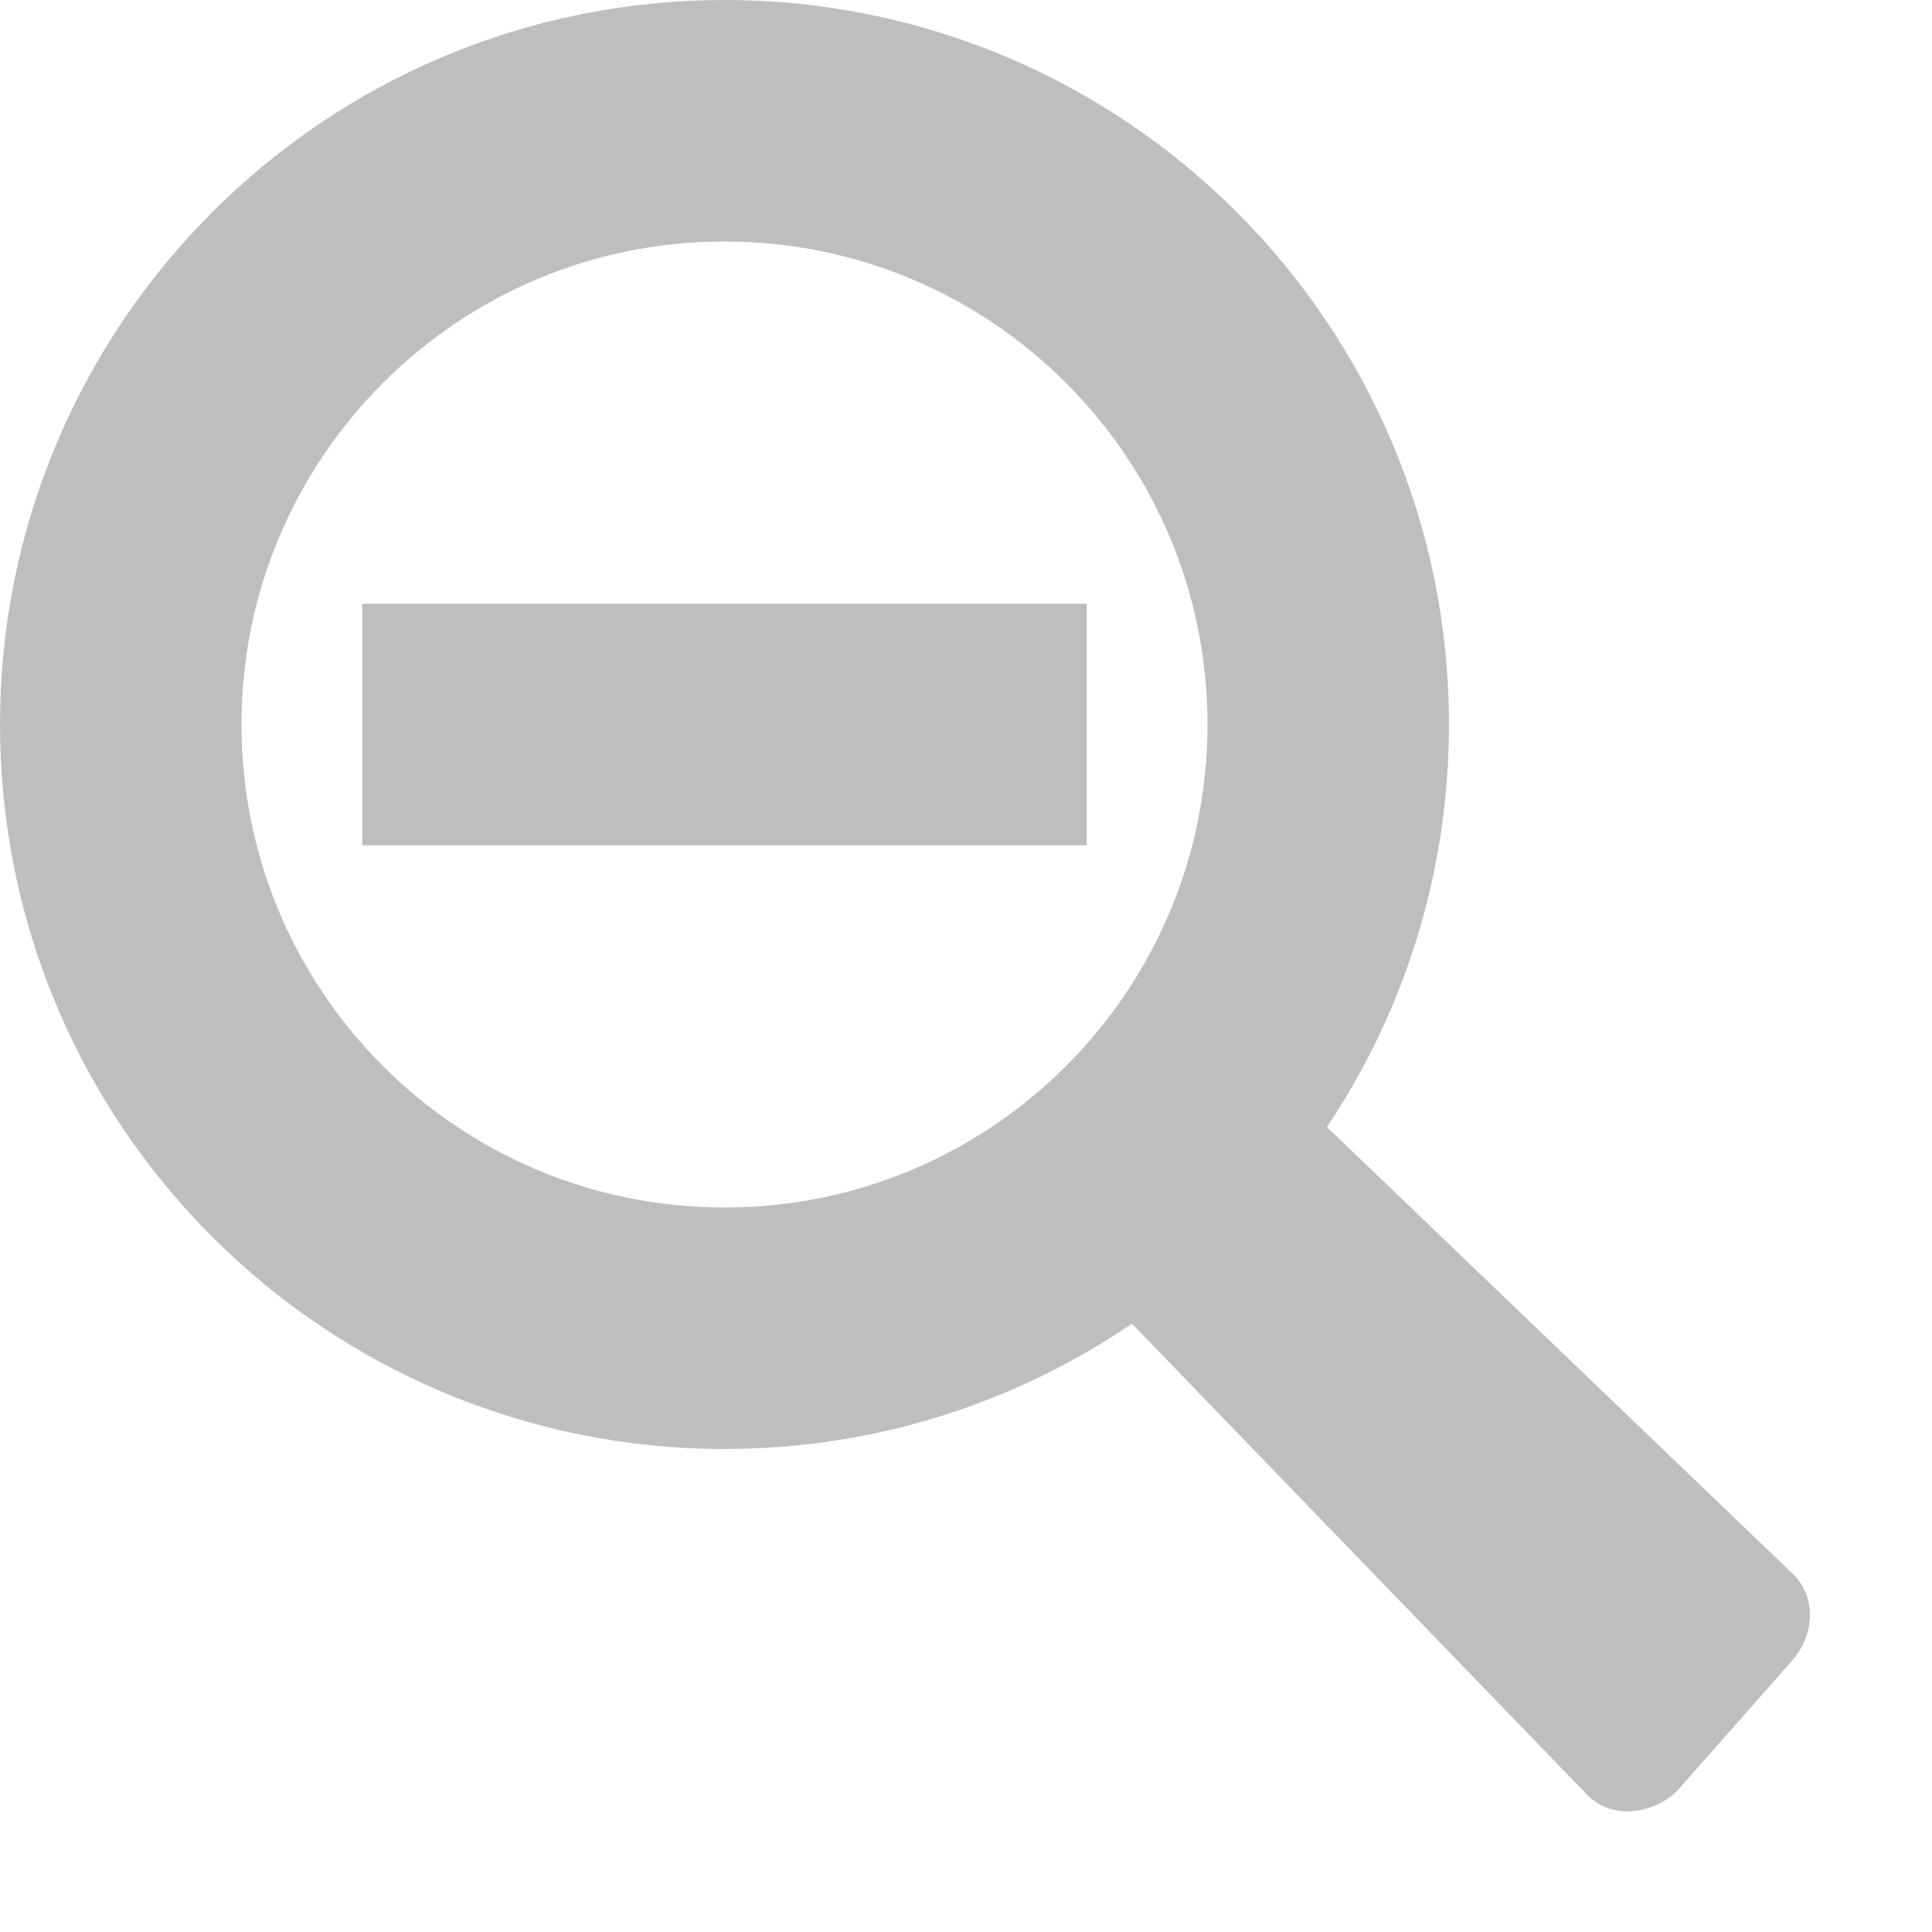
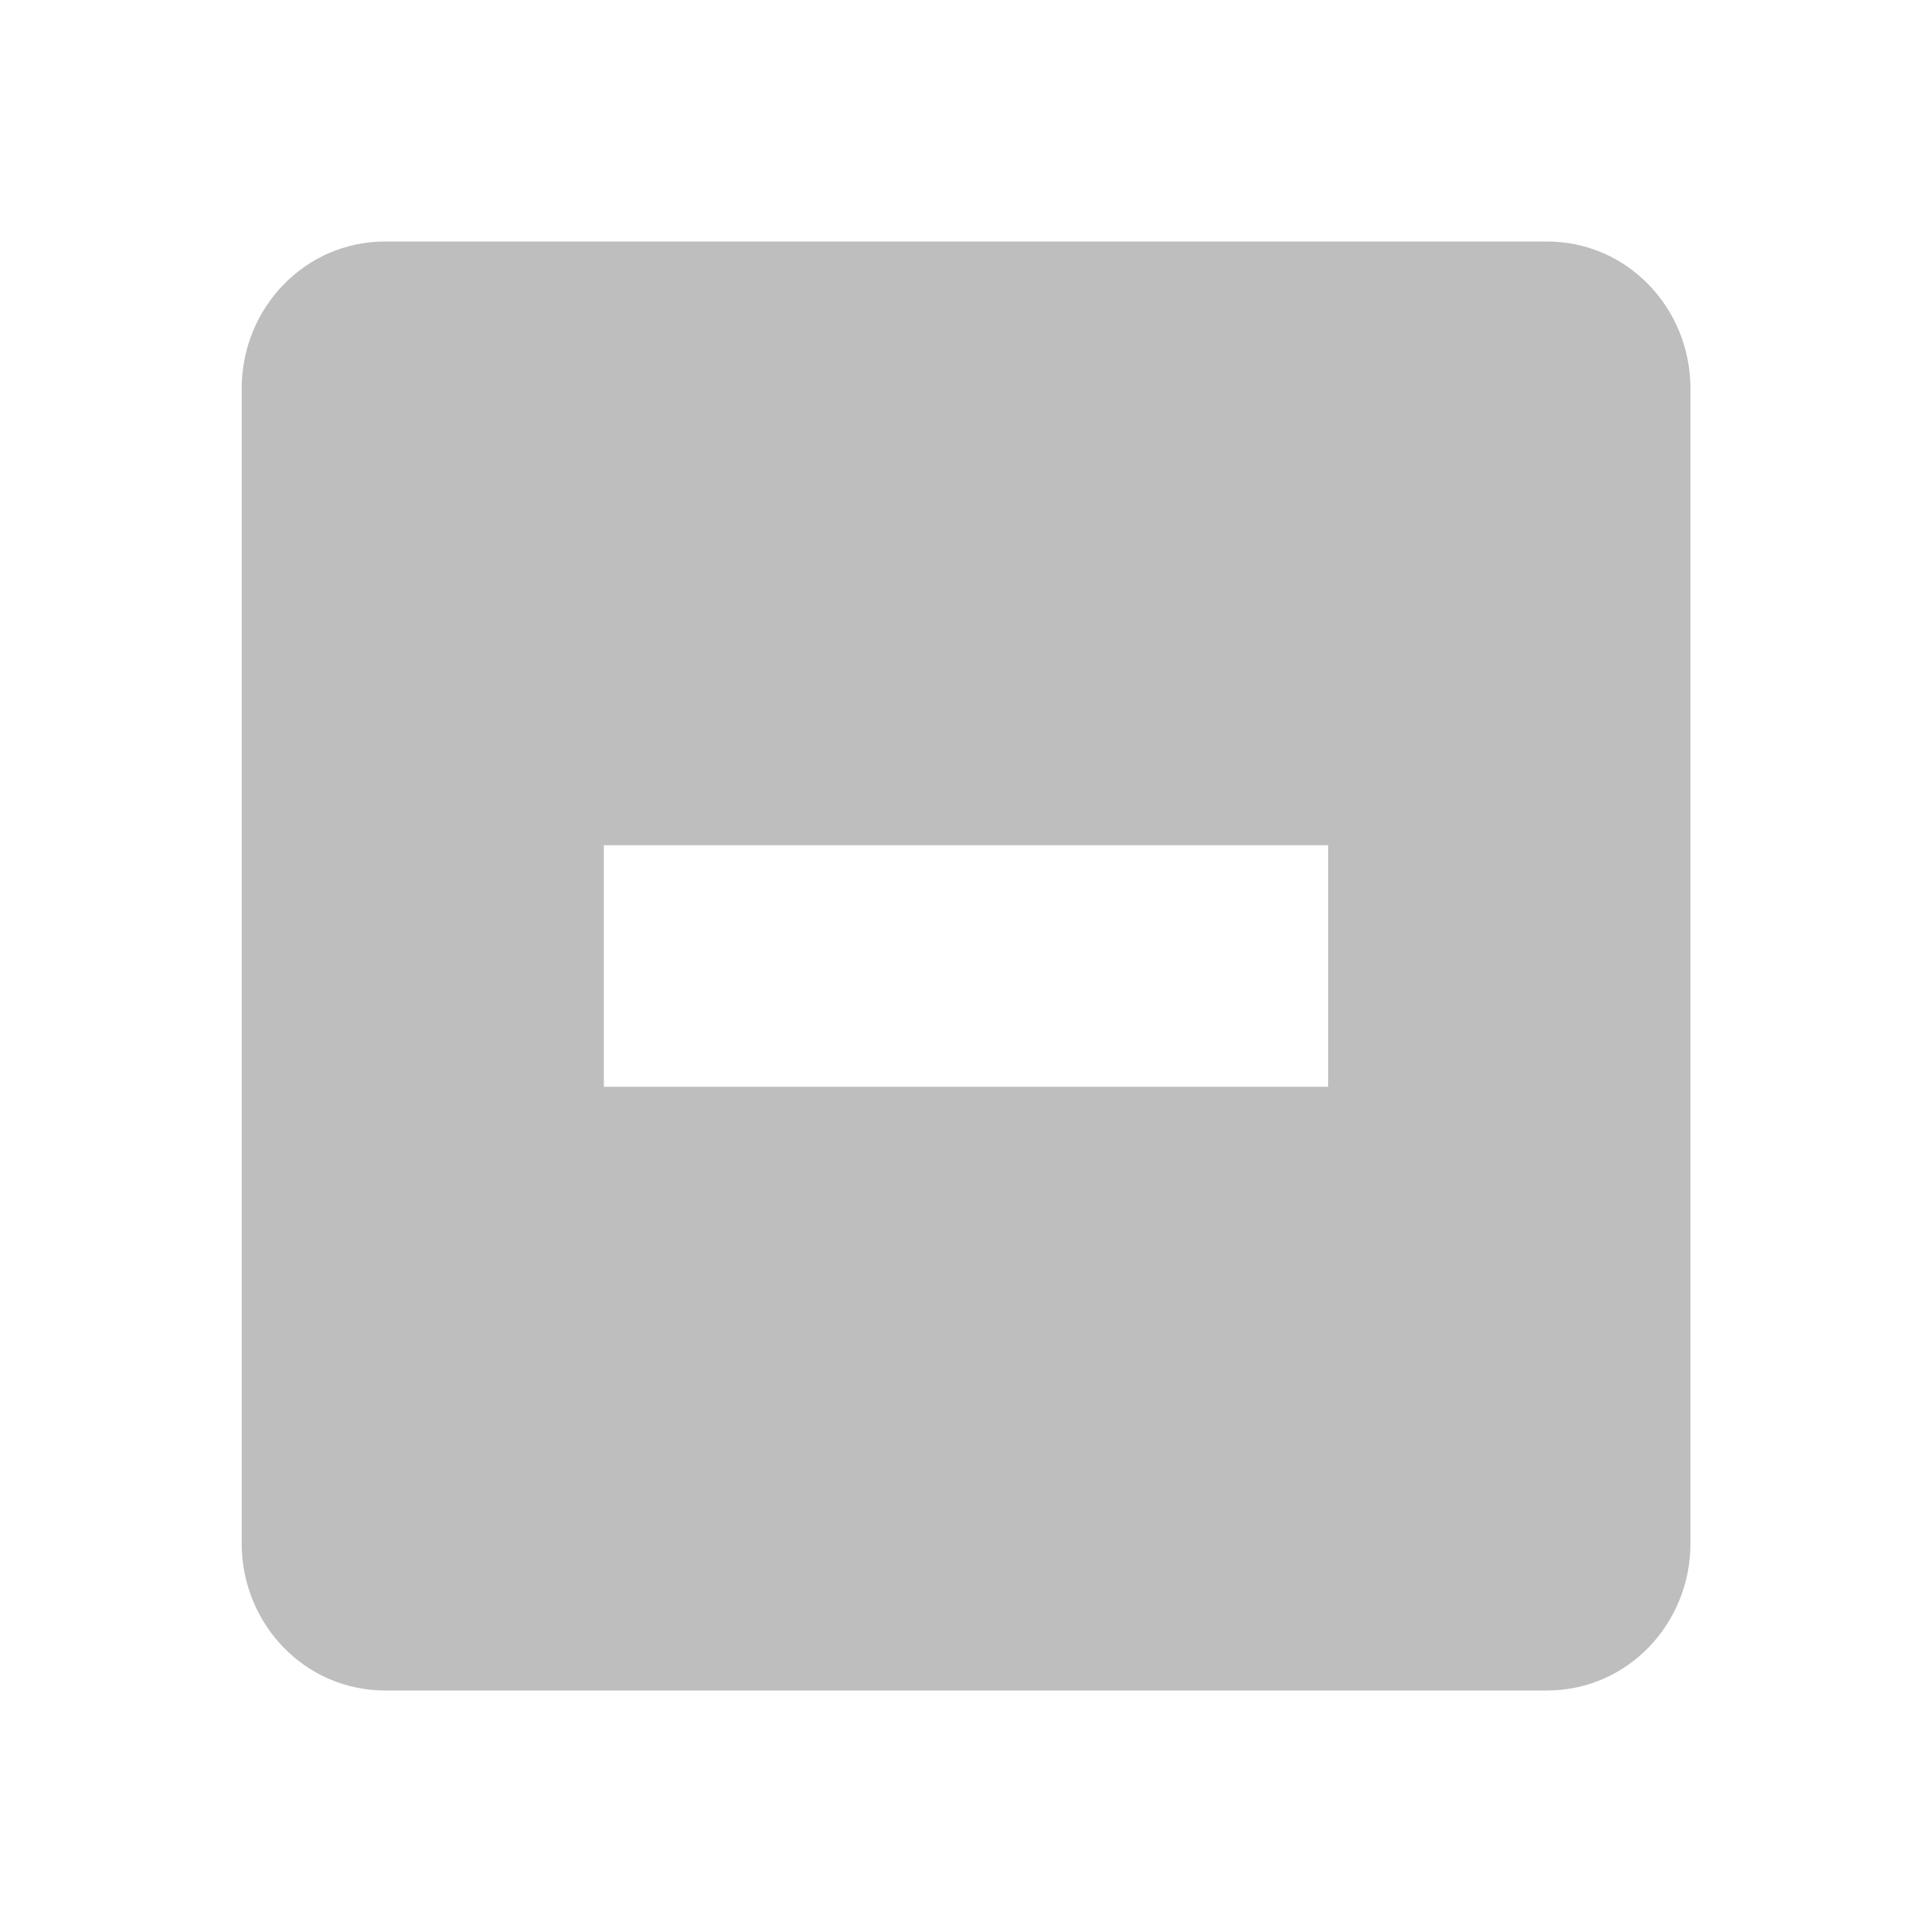
- <svg xmlns="http://www.w3.org/2000/svg" version="1.1" width="16" height="16" id="svg7384">
-   <defs id="defs11" />
-   <path d="m 8.656,10.219 4.469,4.625 c 0.096,0.105 0.226,0.165 0.375,0.156 0.149,-0.008 0.303,-0.071 0.406,-0.188 l 0.938,-1.062 c 0.192,-0.221 0.195,-0.536 0,-0.719 L 10.25,8.625 z" id="path3220" style="color:#bebebe;fill:#bebebe;fill-opacity:1;fill-rule:nonzero;stroke:none;stroke-width:1;marker:none;visibility:visible;display:inline;overflow:visible;enable-background:accumulate" />
-   <path style="fill:#bebebe;fill-opacity:1;stroke:none" d="M 3,5 9,5 9,7 3,7 z" id="path2985" />
-   <path style="fill:none;stroke:#bebebe;stroke-opacity:1;stroke-width:2;stroke-miterlimit:4;stroke-dasharray:none" id="path3811" d="M 9,6 A 5,5 0 1 1 -1,6 5,5 0 1 1 9,6 z" transform="translate(2,0)" />
+ <svg xmlns="http://www.w3.org/2000/svg" id="svg7384" height="16" width="15.982" version="1.1">
+   <g id="layer12" transform="translate(-201 -667)">
+     <path id="rect11749-5-0-1-8-7" style="color:#bebebe;fill:#bebebe" d="m204.19 669c-0.663 0-1.188 0.549-1.188 1.219v9.562c0 0.67 0.525 1.219 1.188 1.219h9.625c0.663 0 1.188-0.549 1.188-1.219v-9.562c0-0.67-0.525-1.219-1.188-1.219h-9.625zm1.812 5h6v2h-6v-2z" />
+   </g>
</svg>
